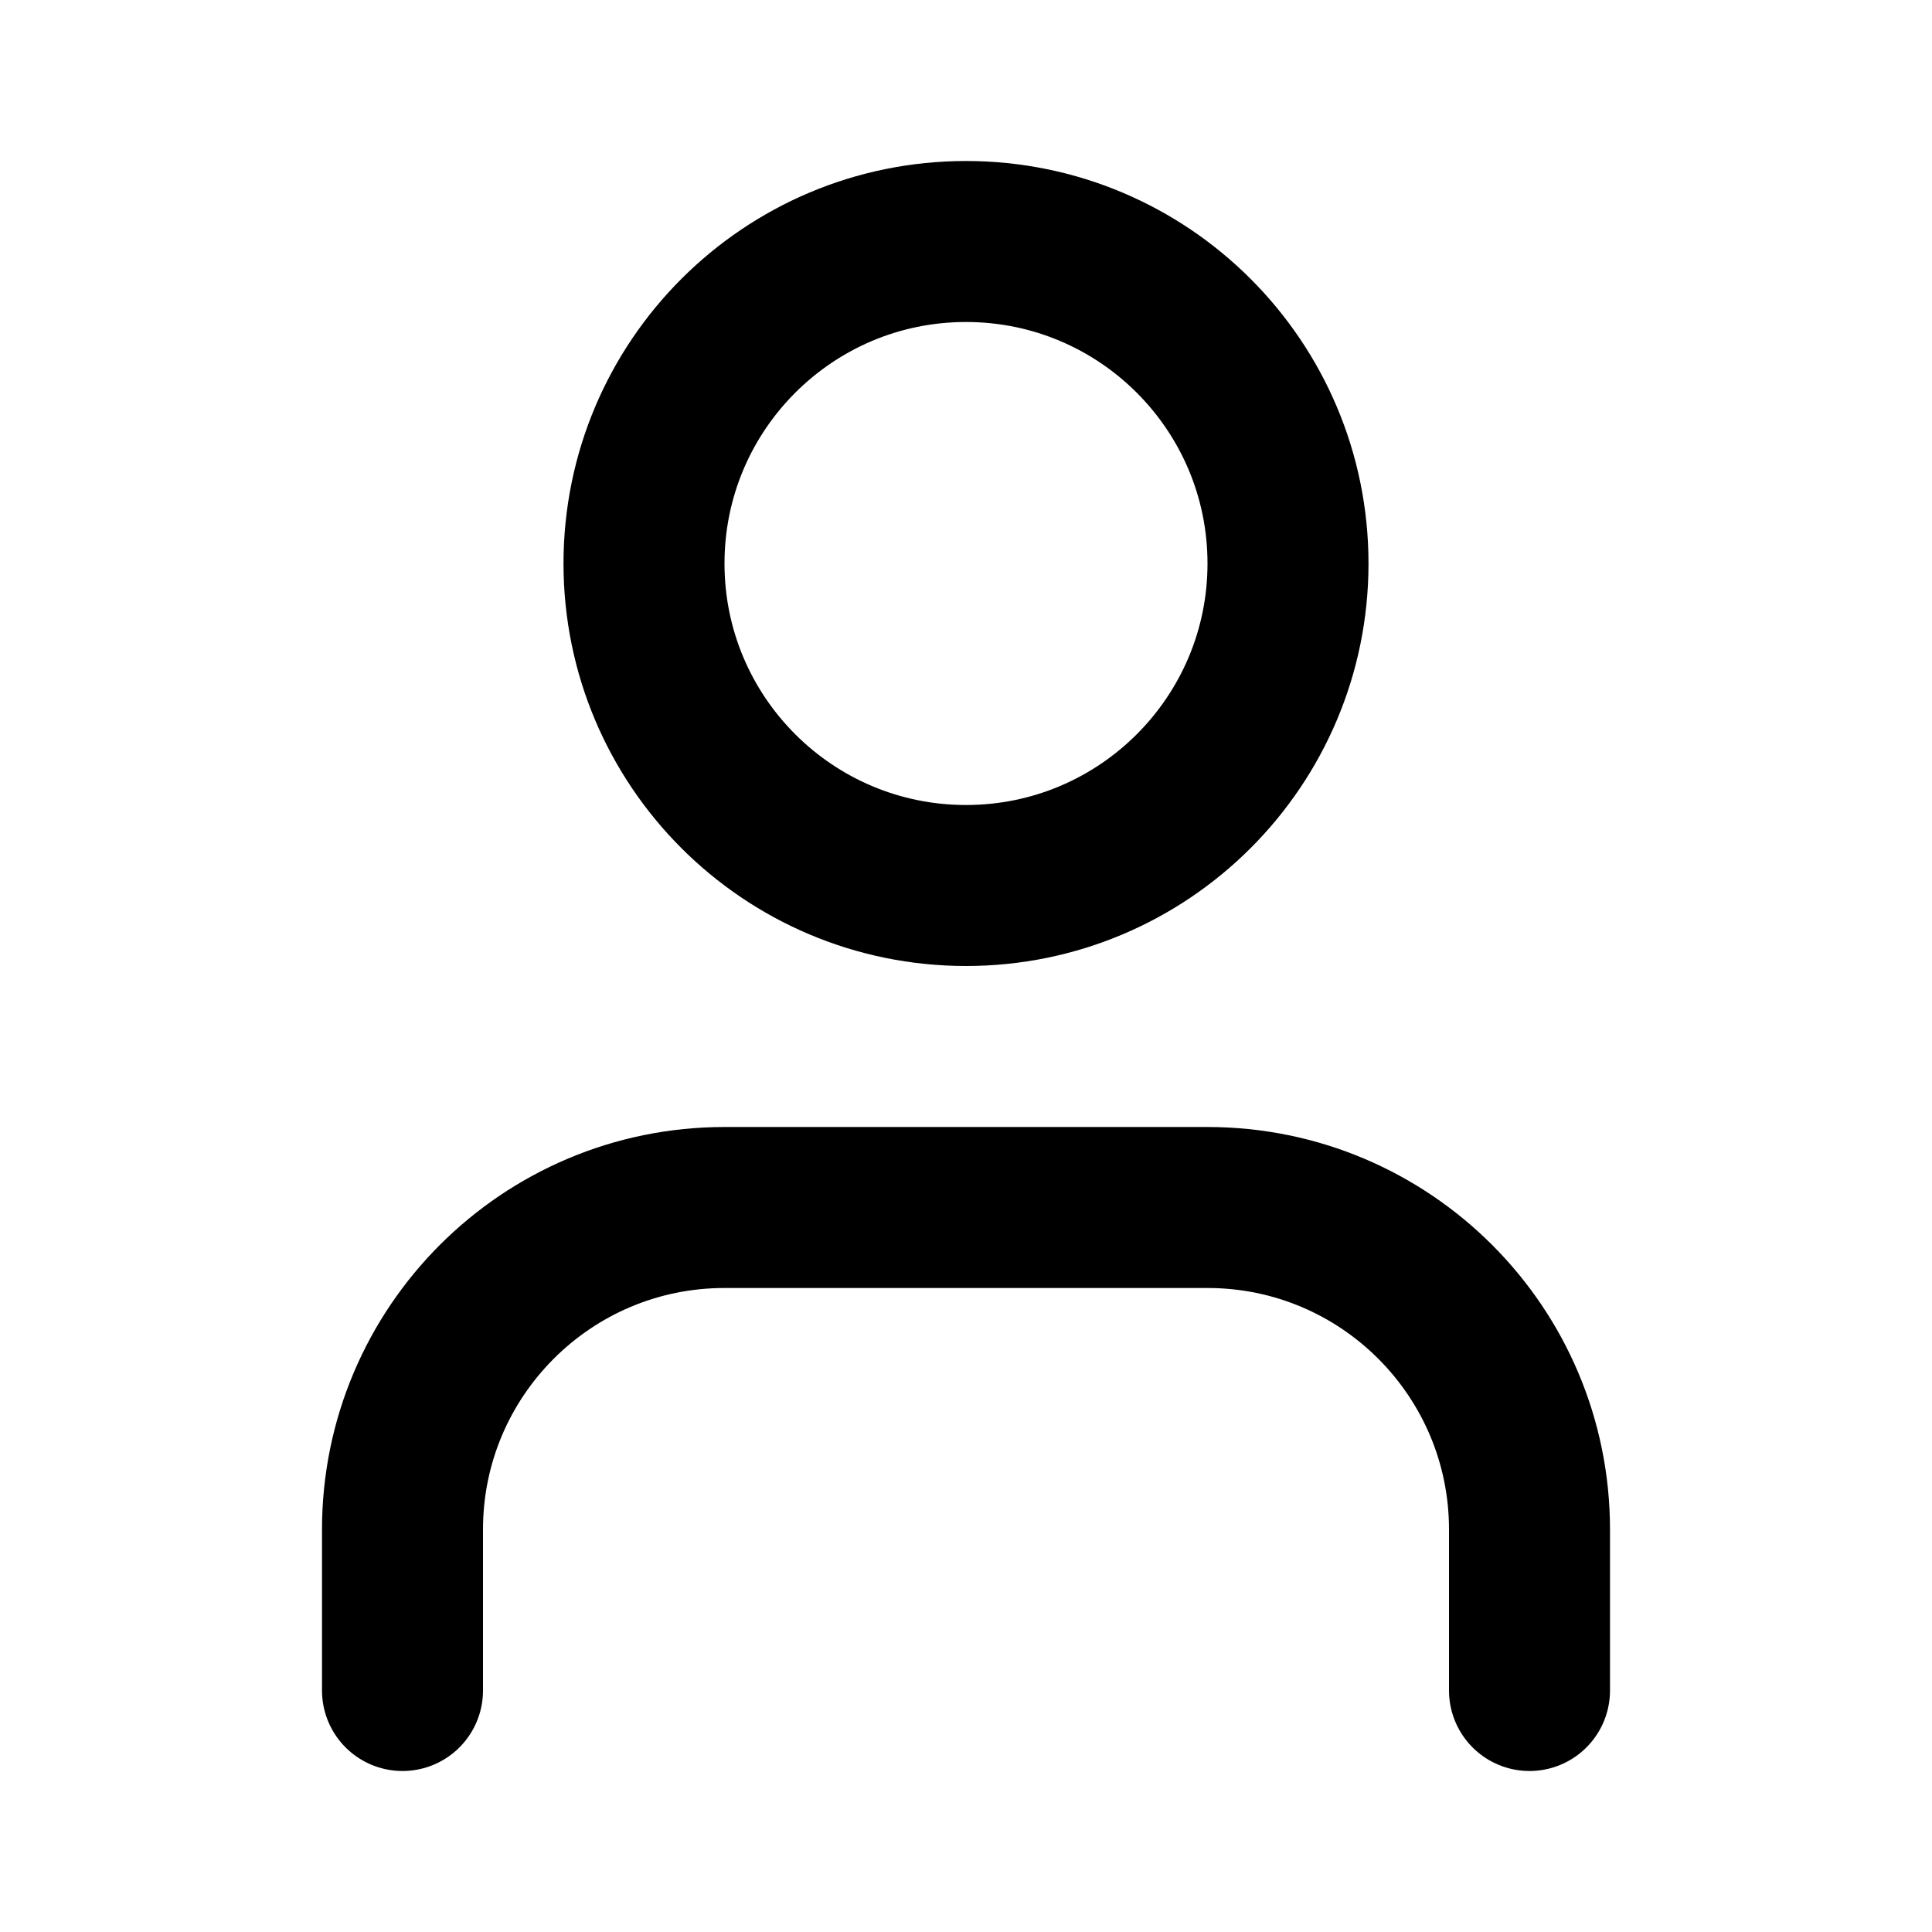
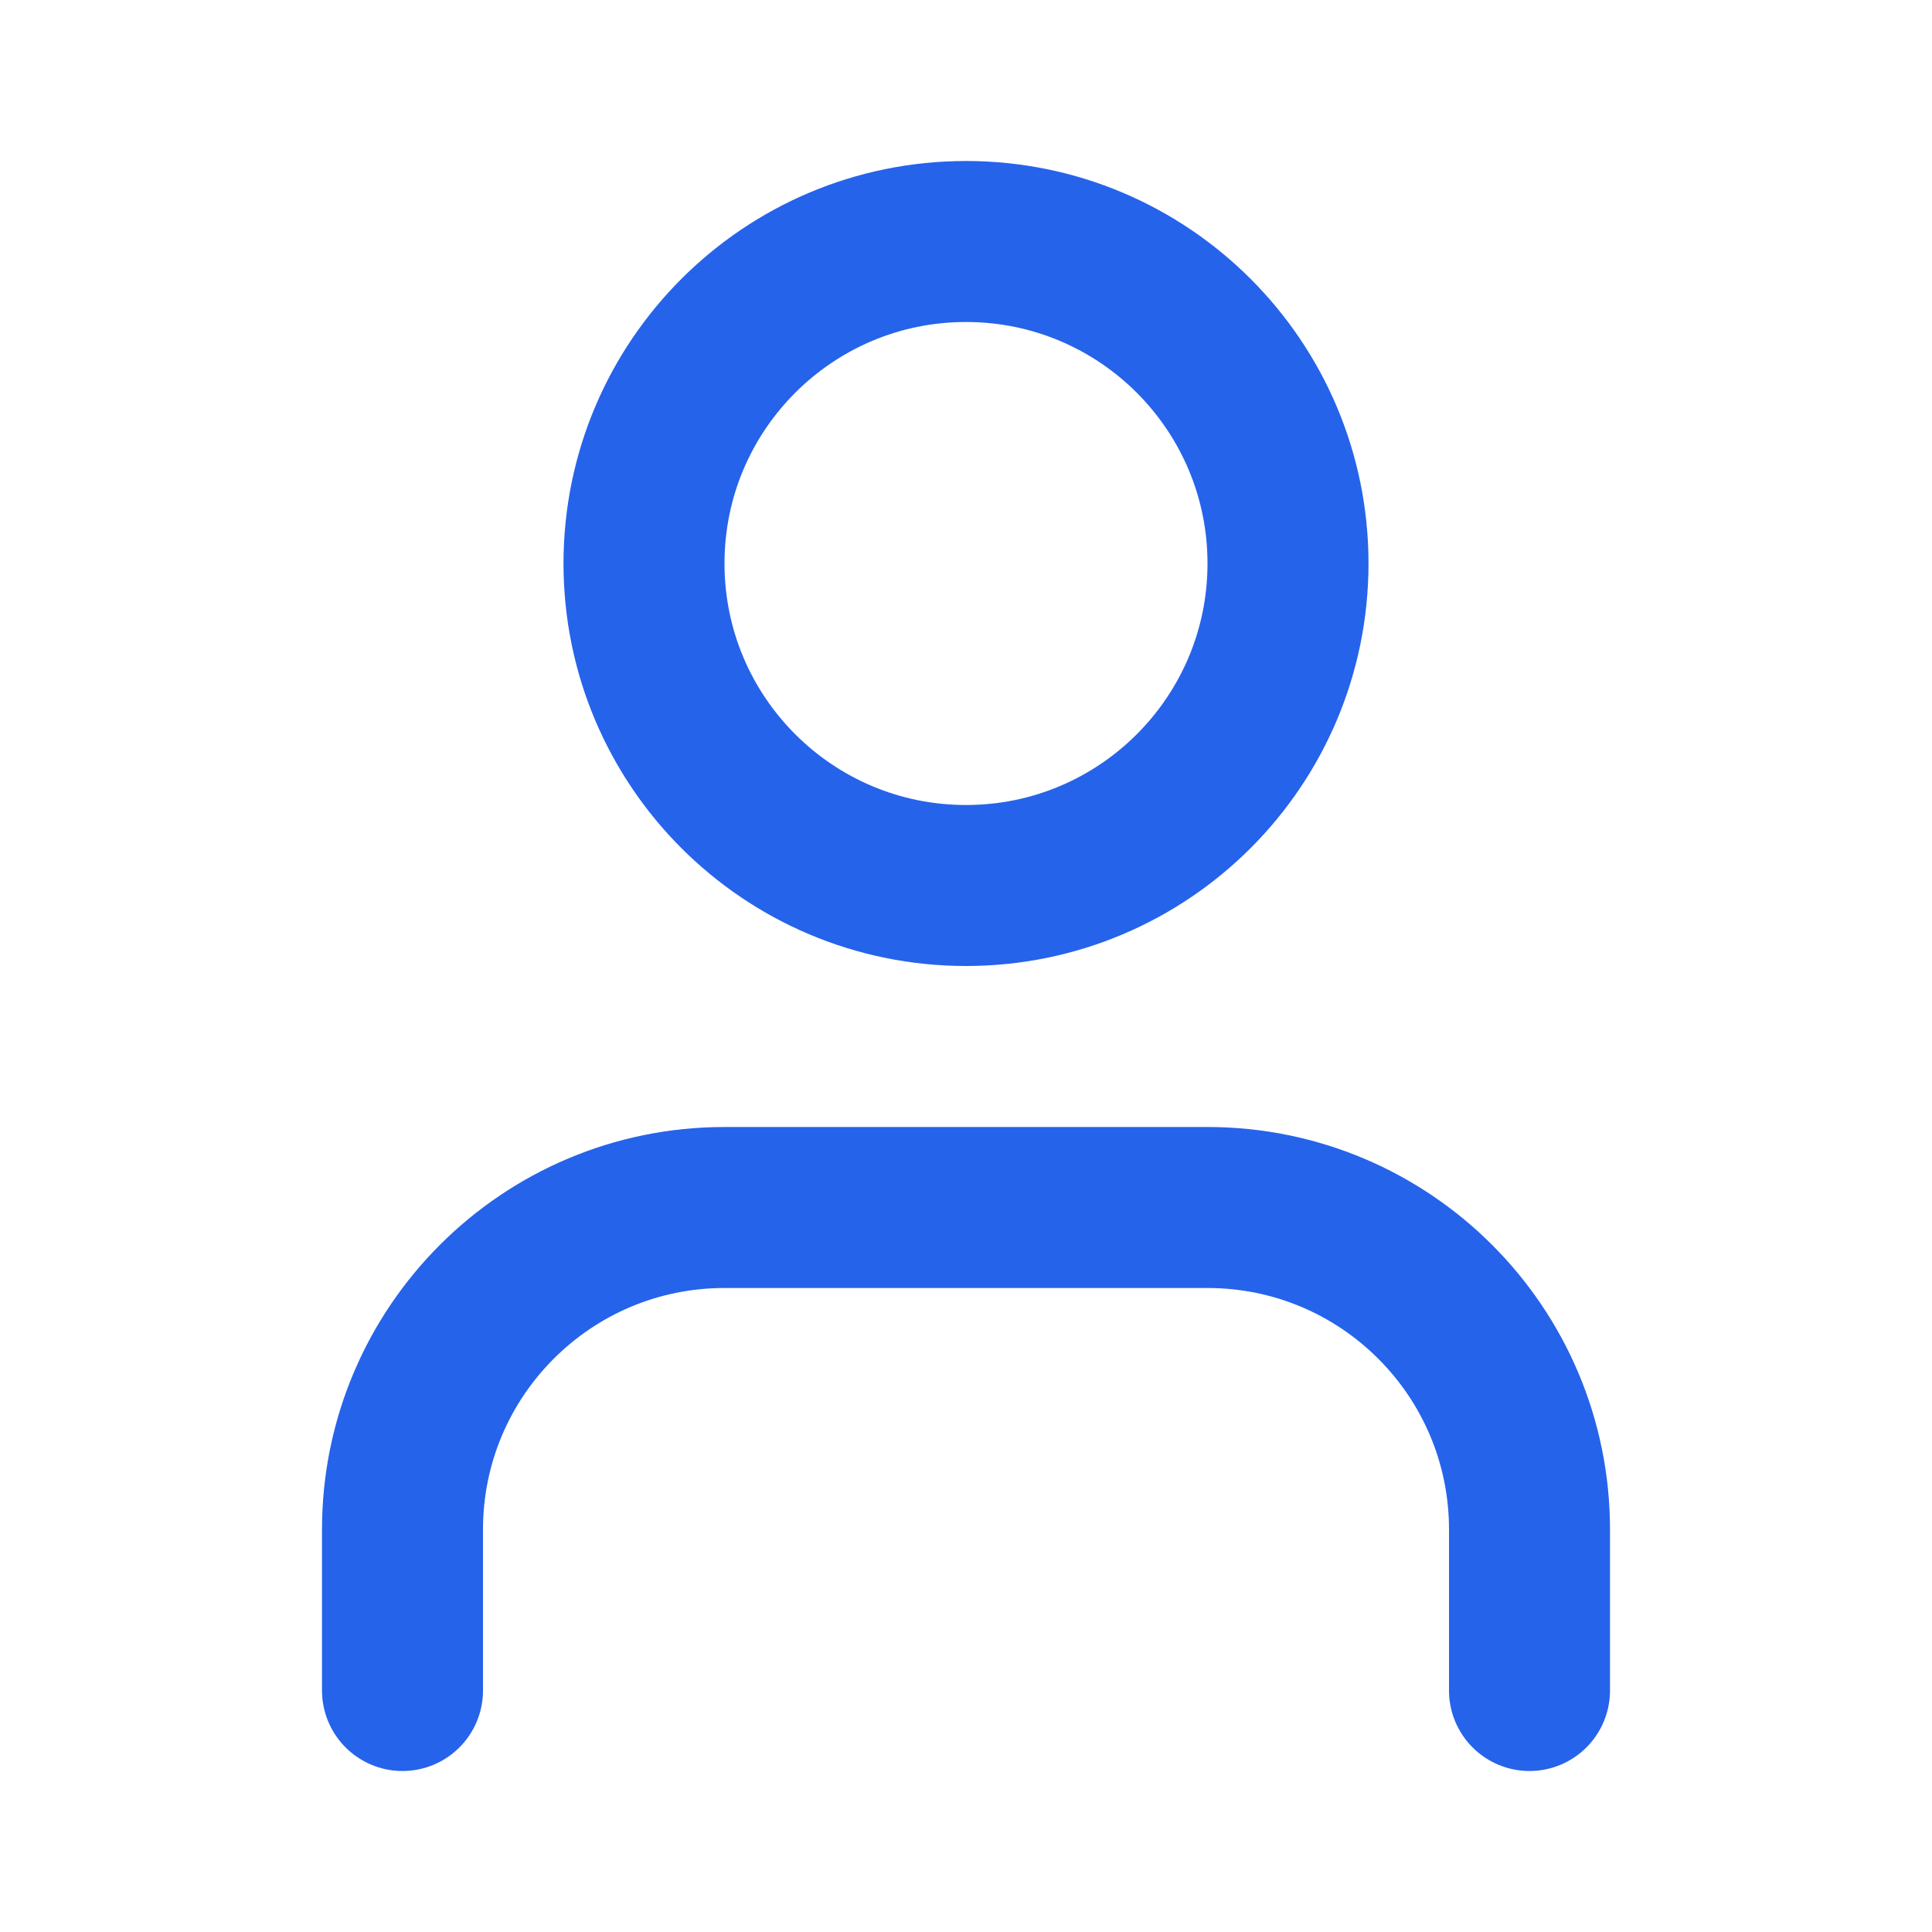
- <svg xmlns="http://www.w3.org/2000/svg" class="lucide lucide-user" width="24" height="24" viewBox="0 0 24 24" fill="none" stroke="currentColor" stroke-width="2" stroke-linecap="round" stroke-linejoin="round">
+ <svg xmlns="http://www.w3.org/2000/svg" class="lucide lucide-user" width="24" height="24" viewBox="0 0 24 24" fill="none" stroke="#2563eb" stroke-width="2" stroke-linecap="round" stroke-linejoin="round">
  <path d="M19 21v-2a4 4 0 0 0-4-4H9a4 4 0 0 0-4 4v2" />
  <circle cx="12" cy="7" r="4" />
</svg>
